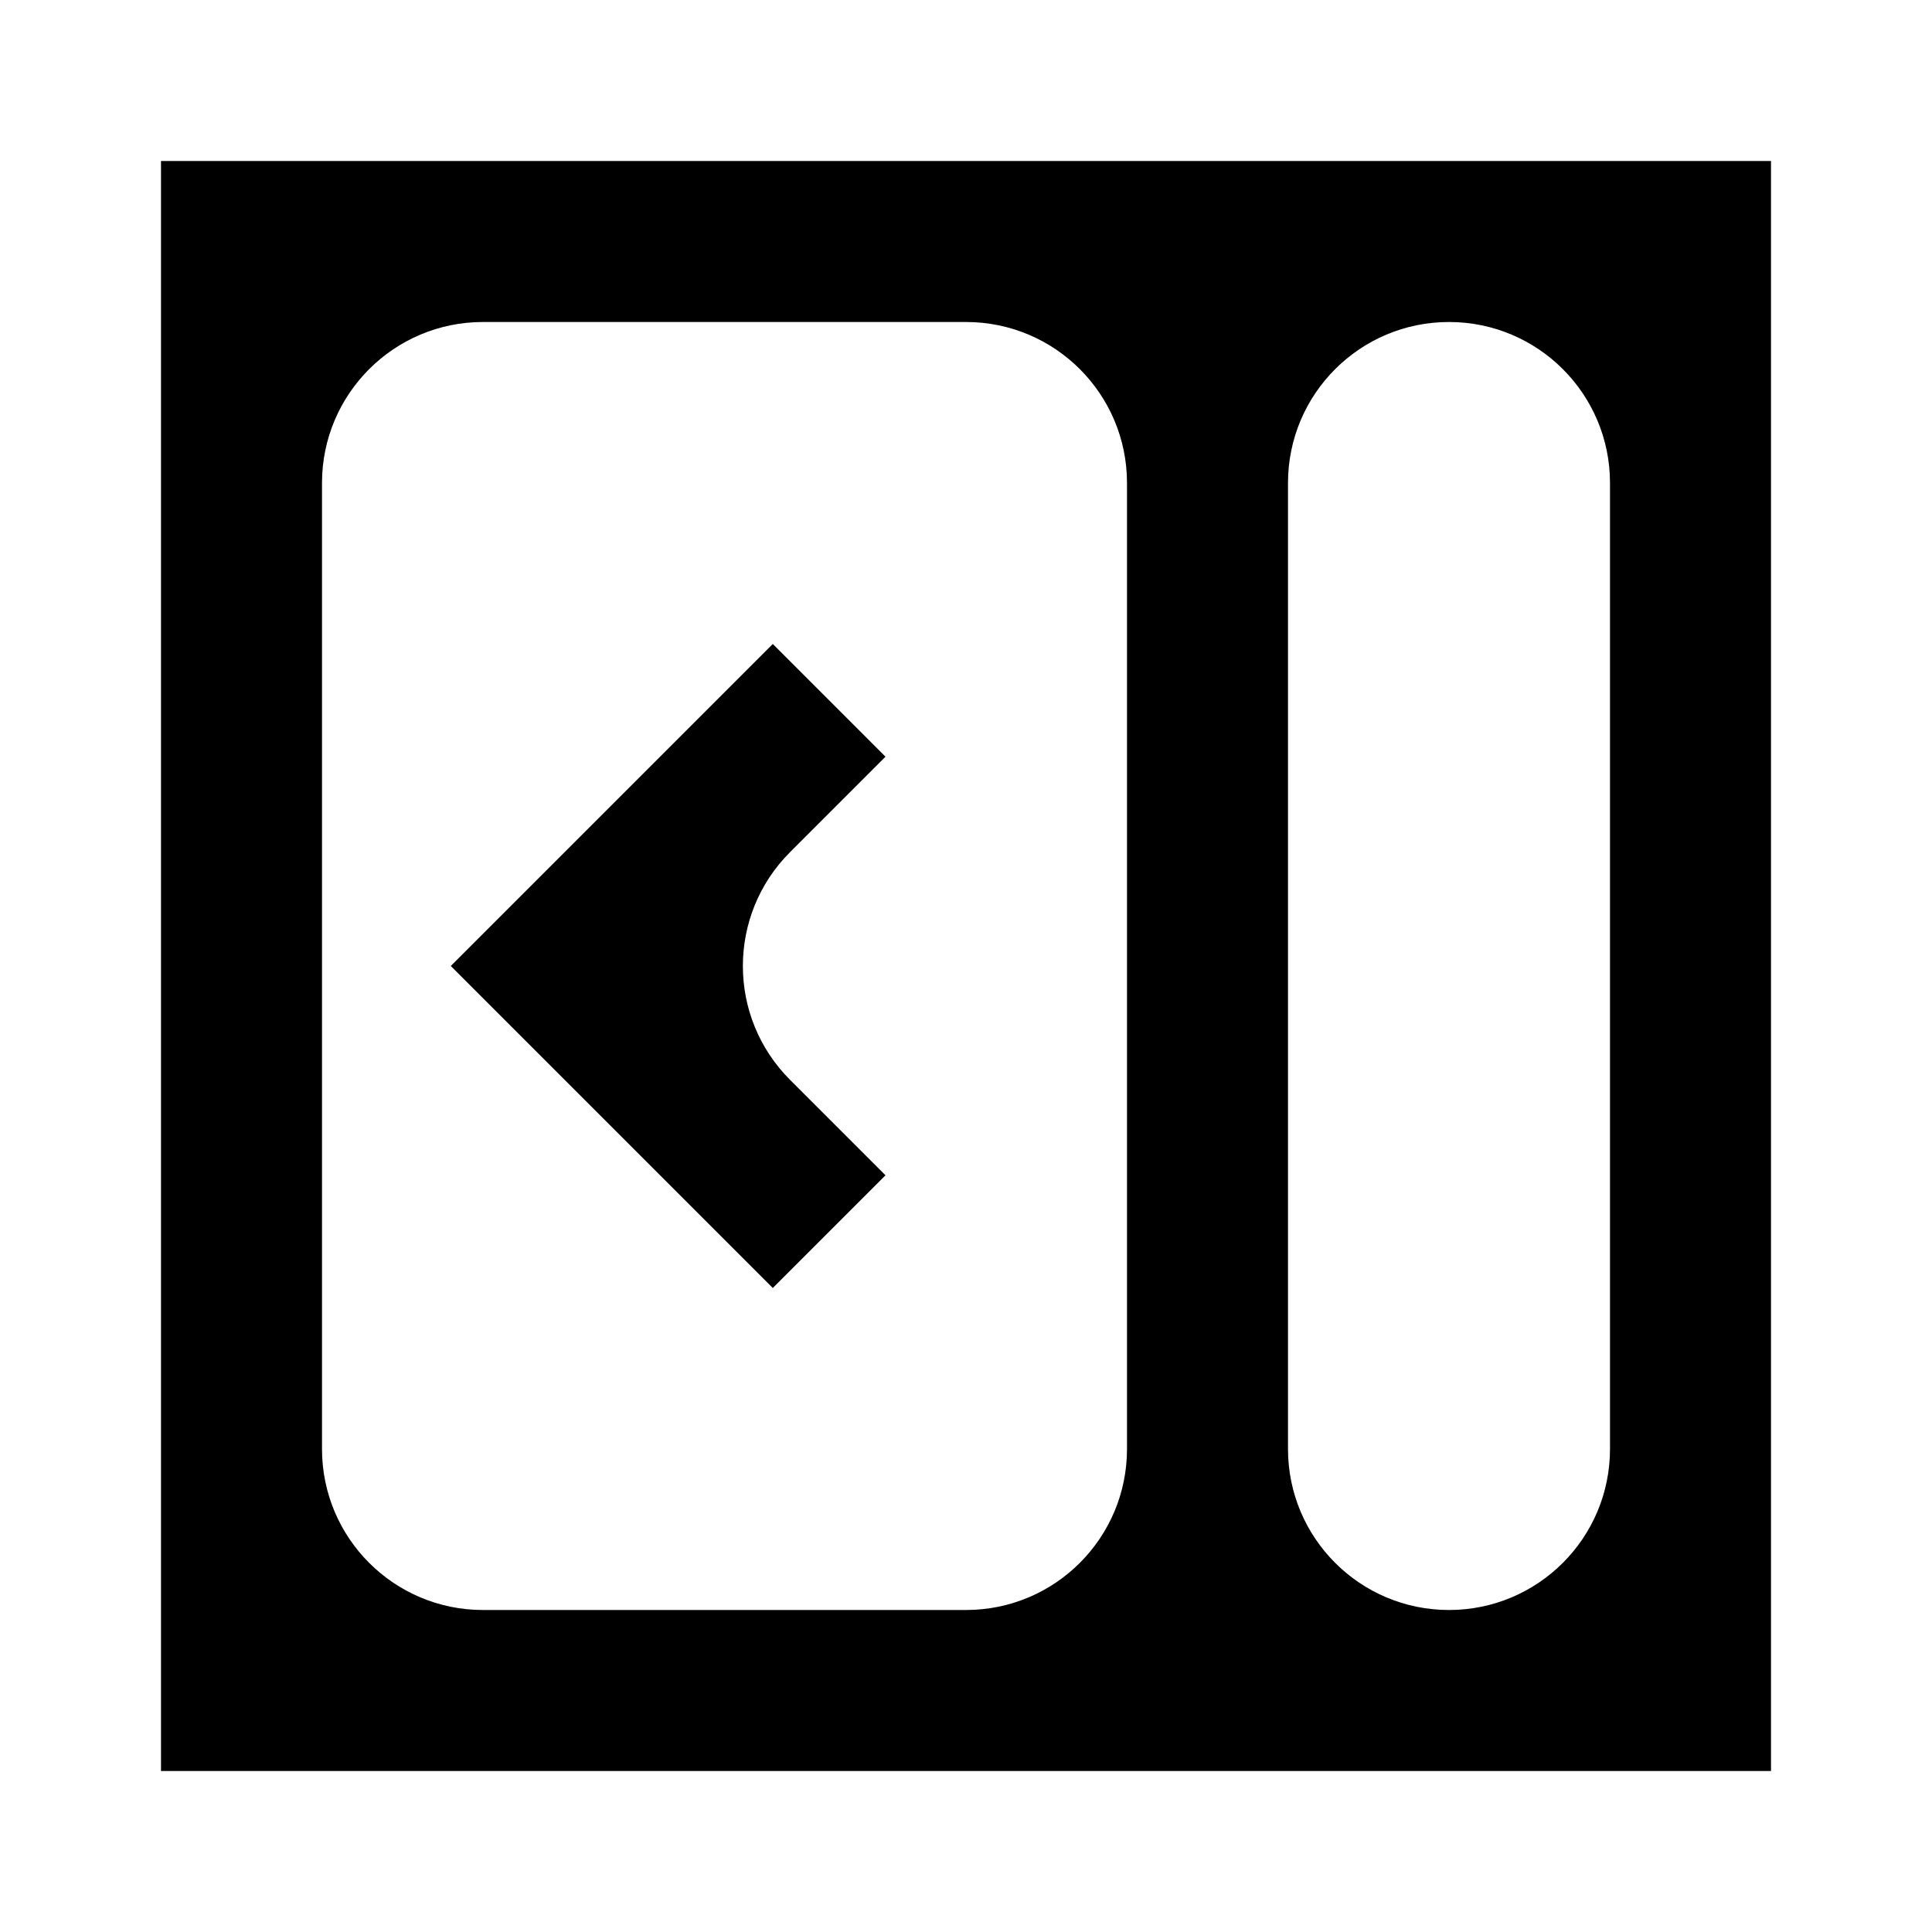
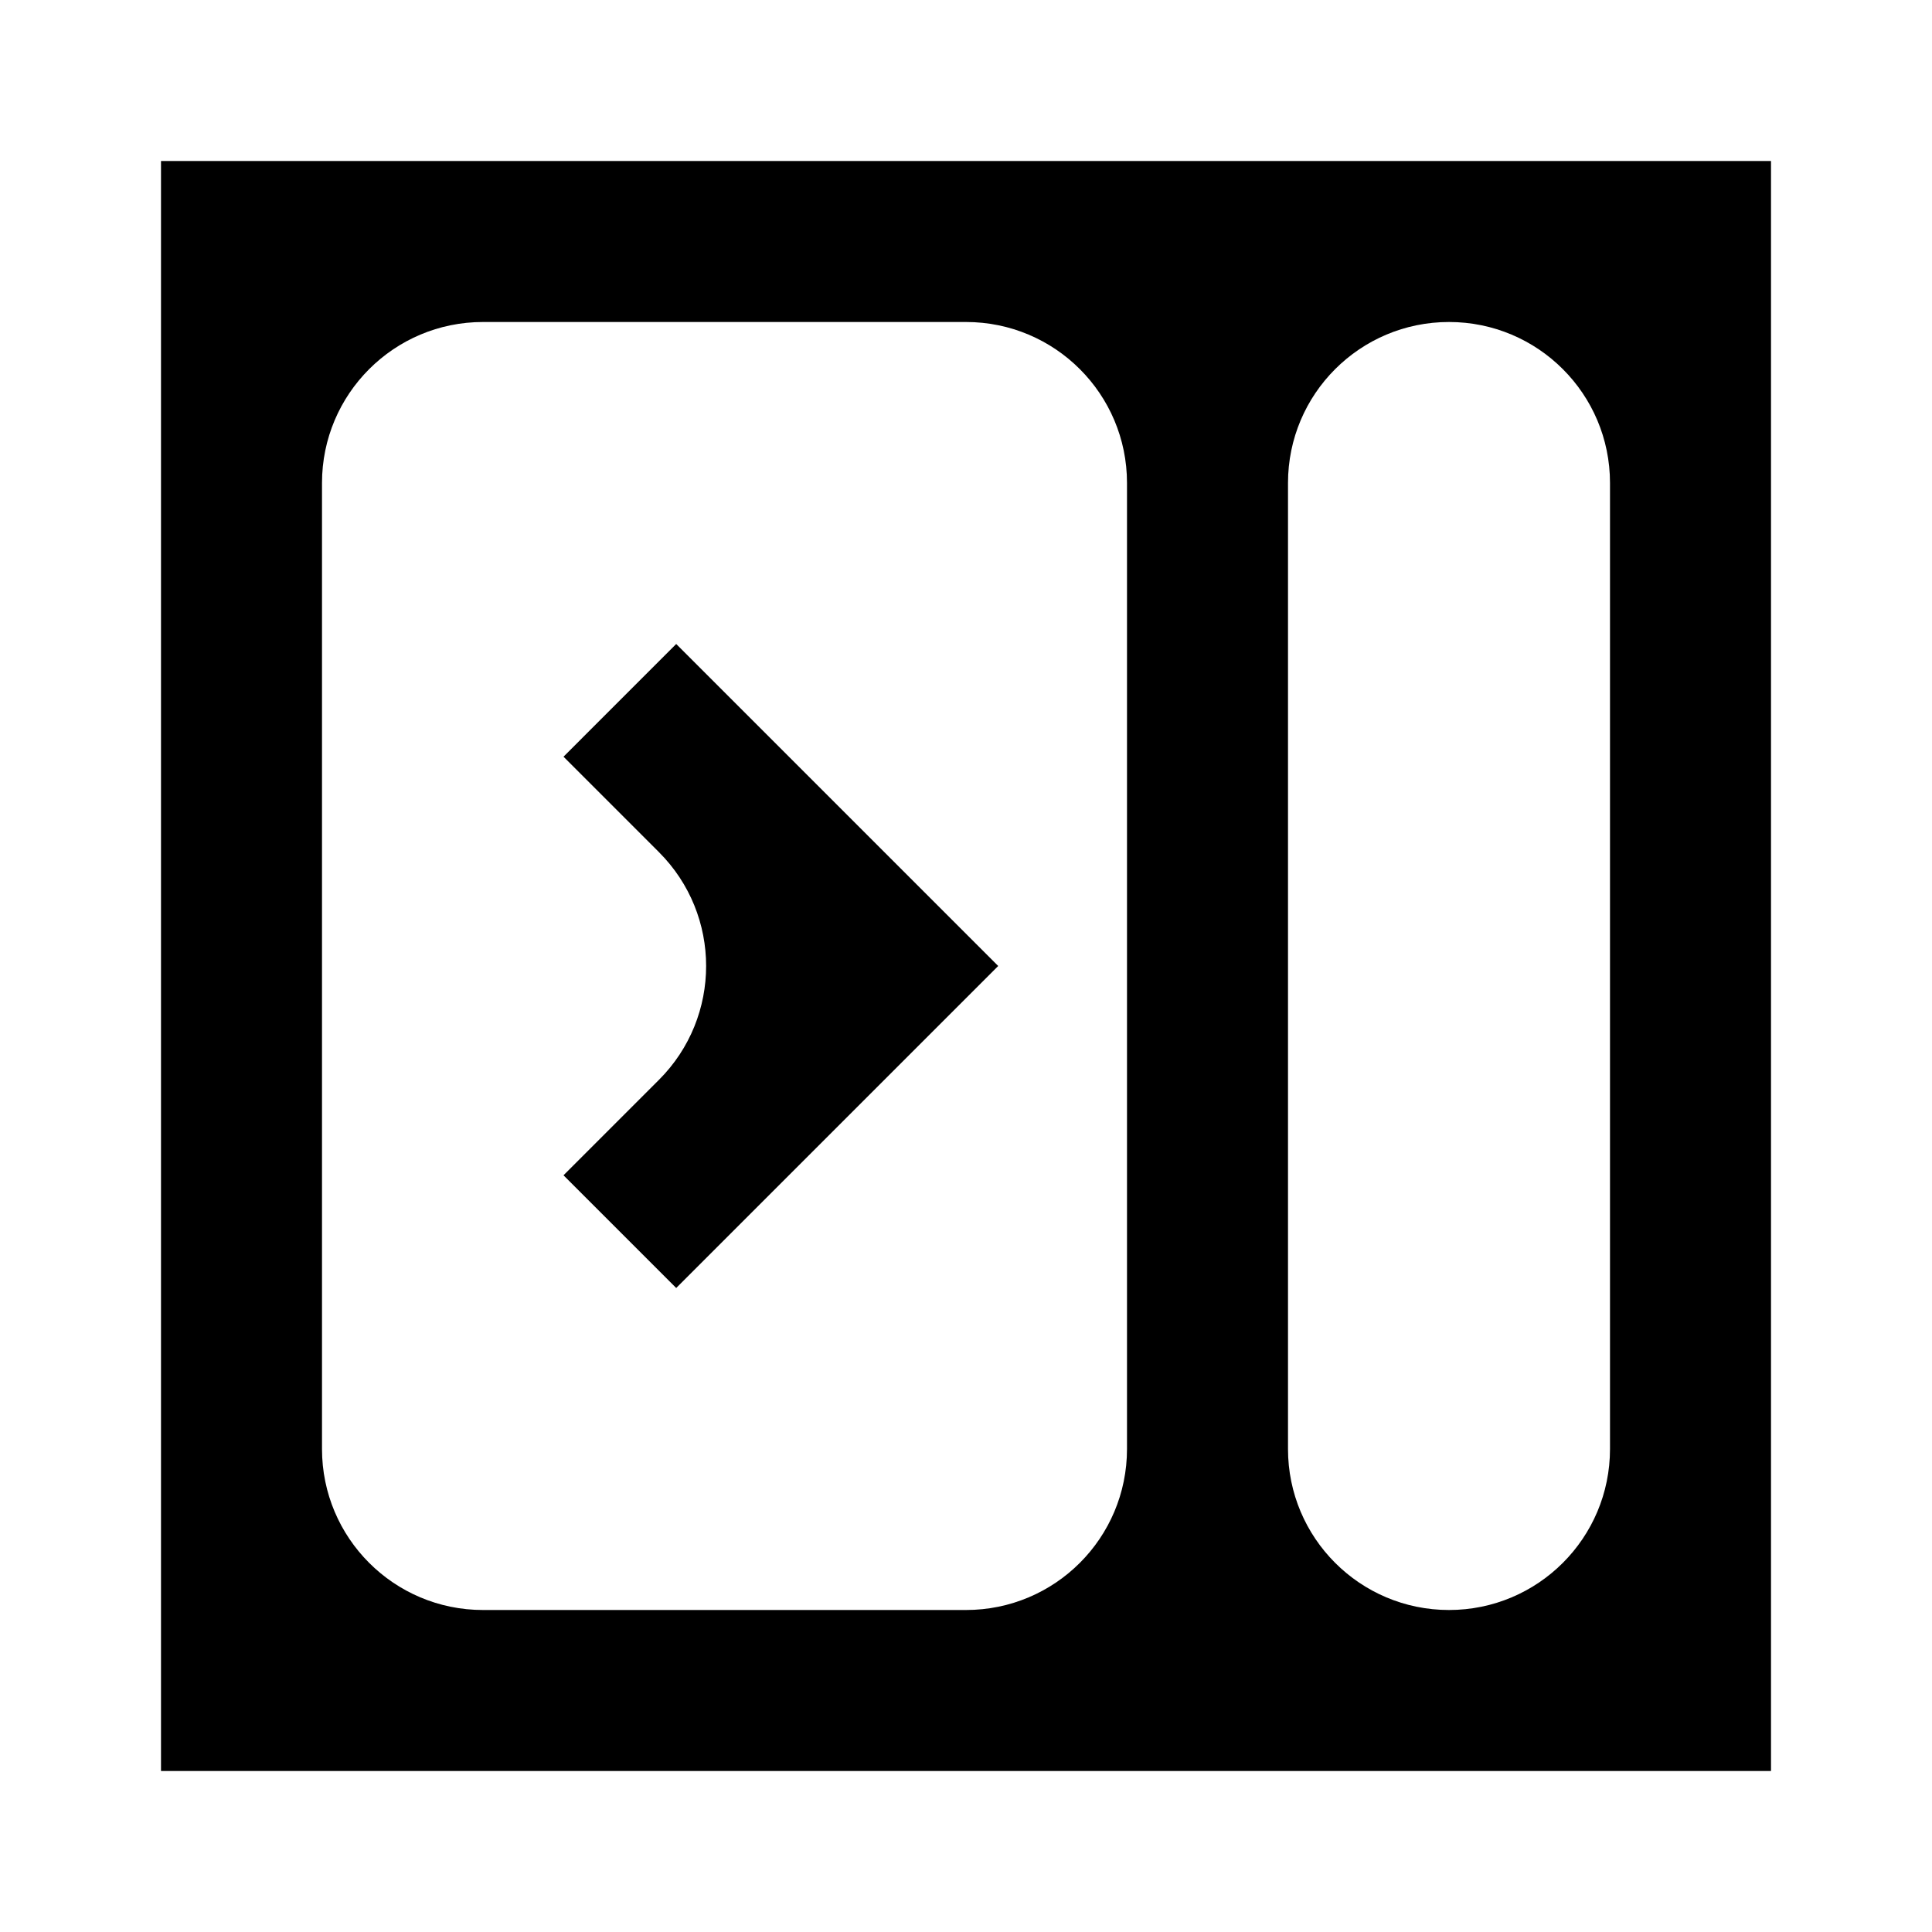
<svg width="24" height="24" viewBox="0 0 24 24" fill="none">
-   <path d="M5.6 12L9.6 8L11 9.4L9.814 10.586C9.033 11.367 9.033 12.633 9.814 13.414L11 14.6L9.6 16L5.6 12Z" fill="currentColor" />
+   <path d="M12.4 12L8.4 16L7 14.6L8.186 13.414C8.967 12.633 8.967 11.367 8.186 10.586L7 9.4L8.4 8L12.4 12Z" fill="currentColor" />
  <path fill-rule="evenodd" clip-rule="evenodd" d="M22 22H2V2H22V22ZM4 18C4 19.105 4.895 20 6 20H12C13.105 20 14 19.105 14 18V6C14 4.895 13.105 4 12 4H6C4.895 4 4 4.895 4 6V18ZM16 18C16 19.105 16.895 20 18 20C19.105 20 20 19.105 20 18V6C20 4.895 19.105 4 18 4C16.895 4 16 4.895 16 6V18Z" fill="currentColor" />
</svg>
